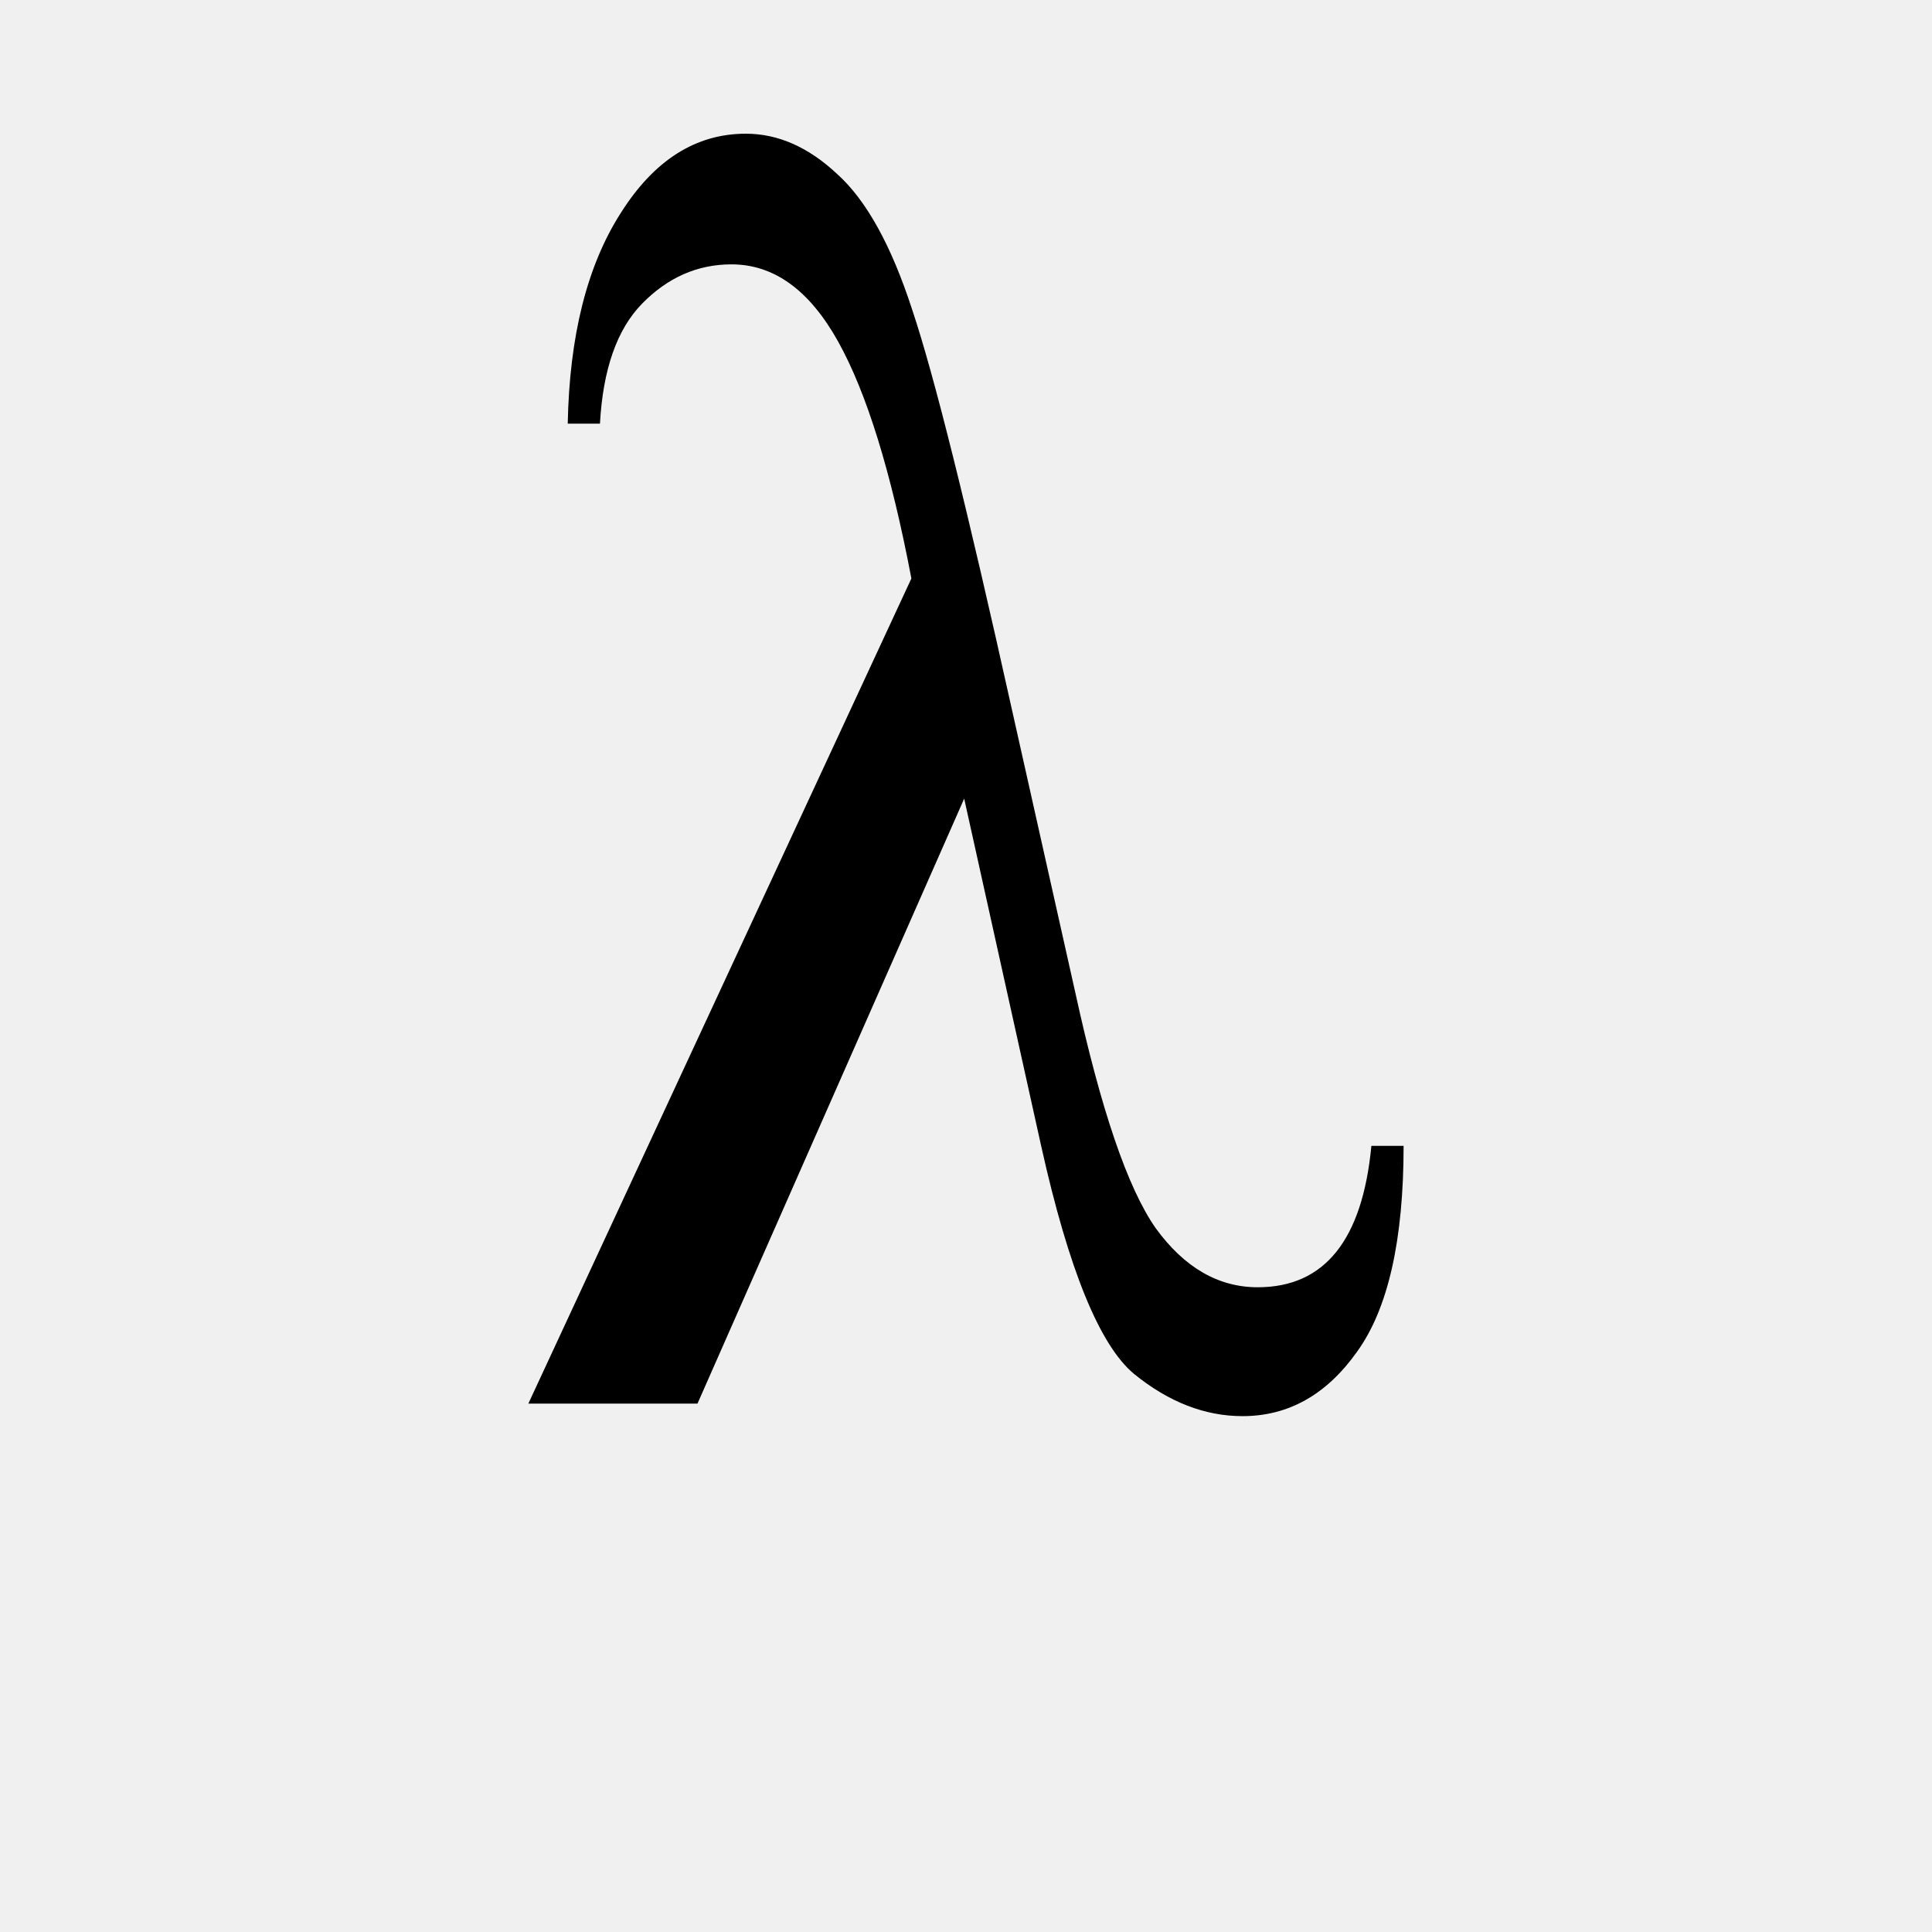
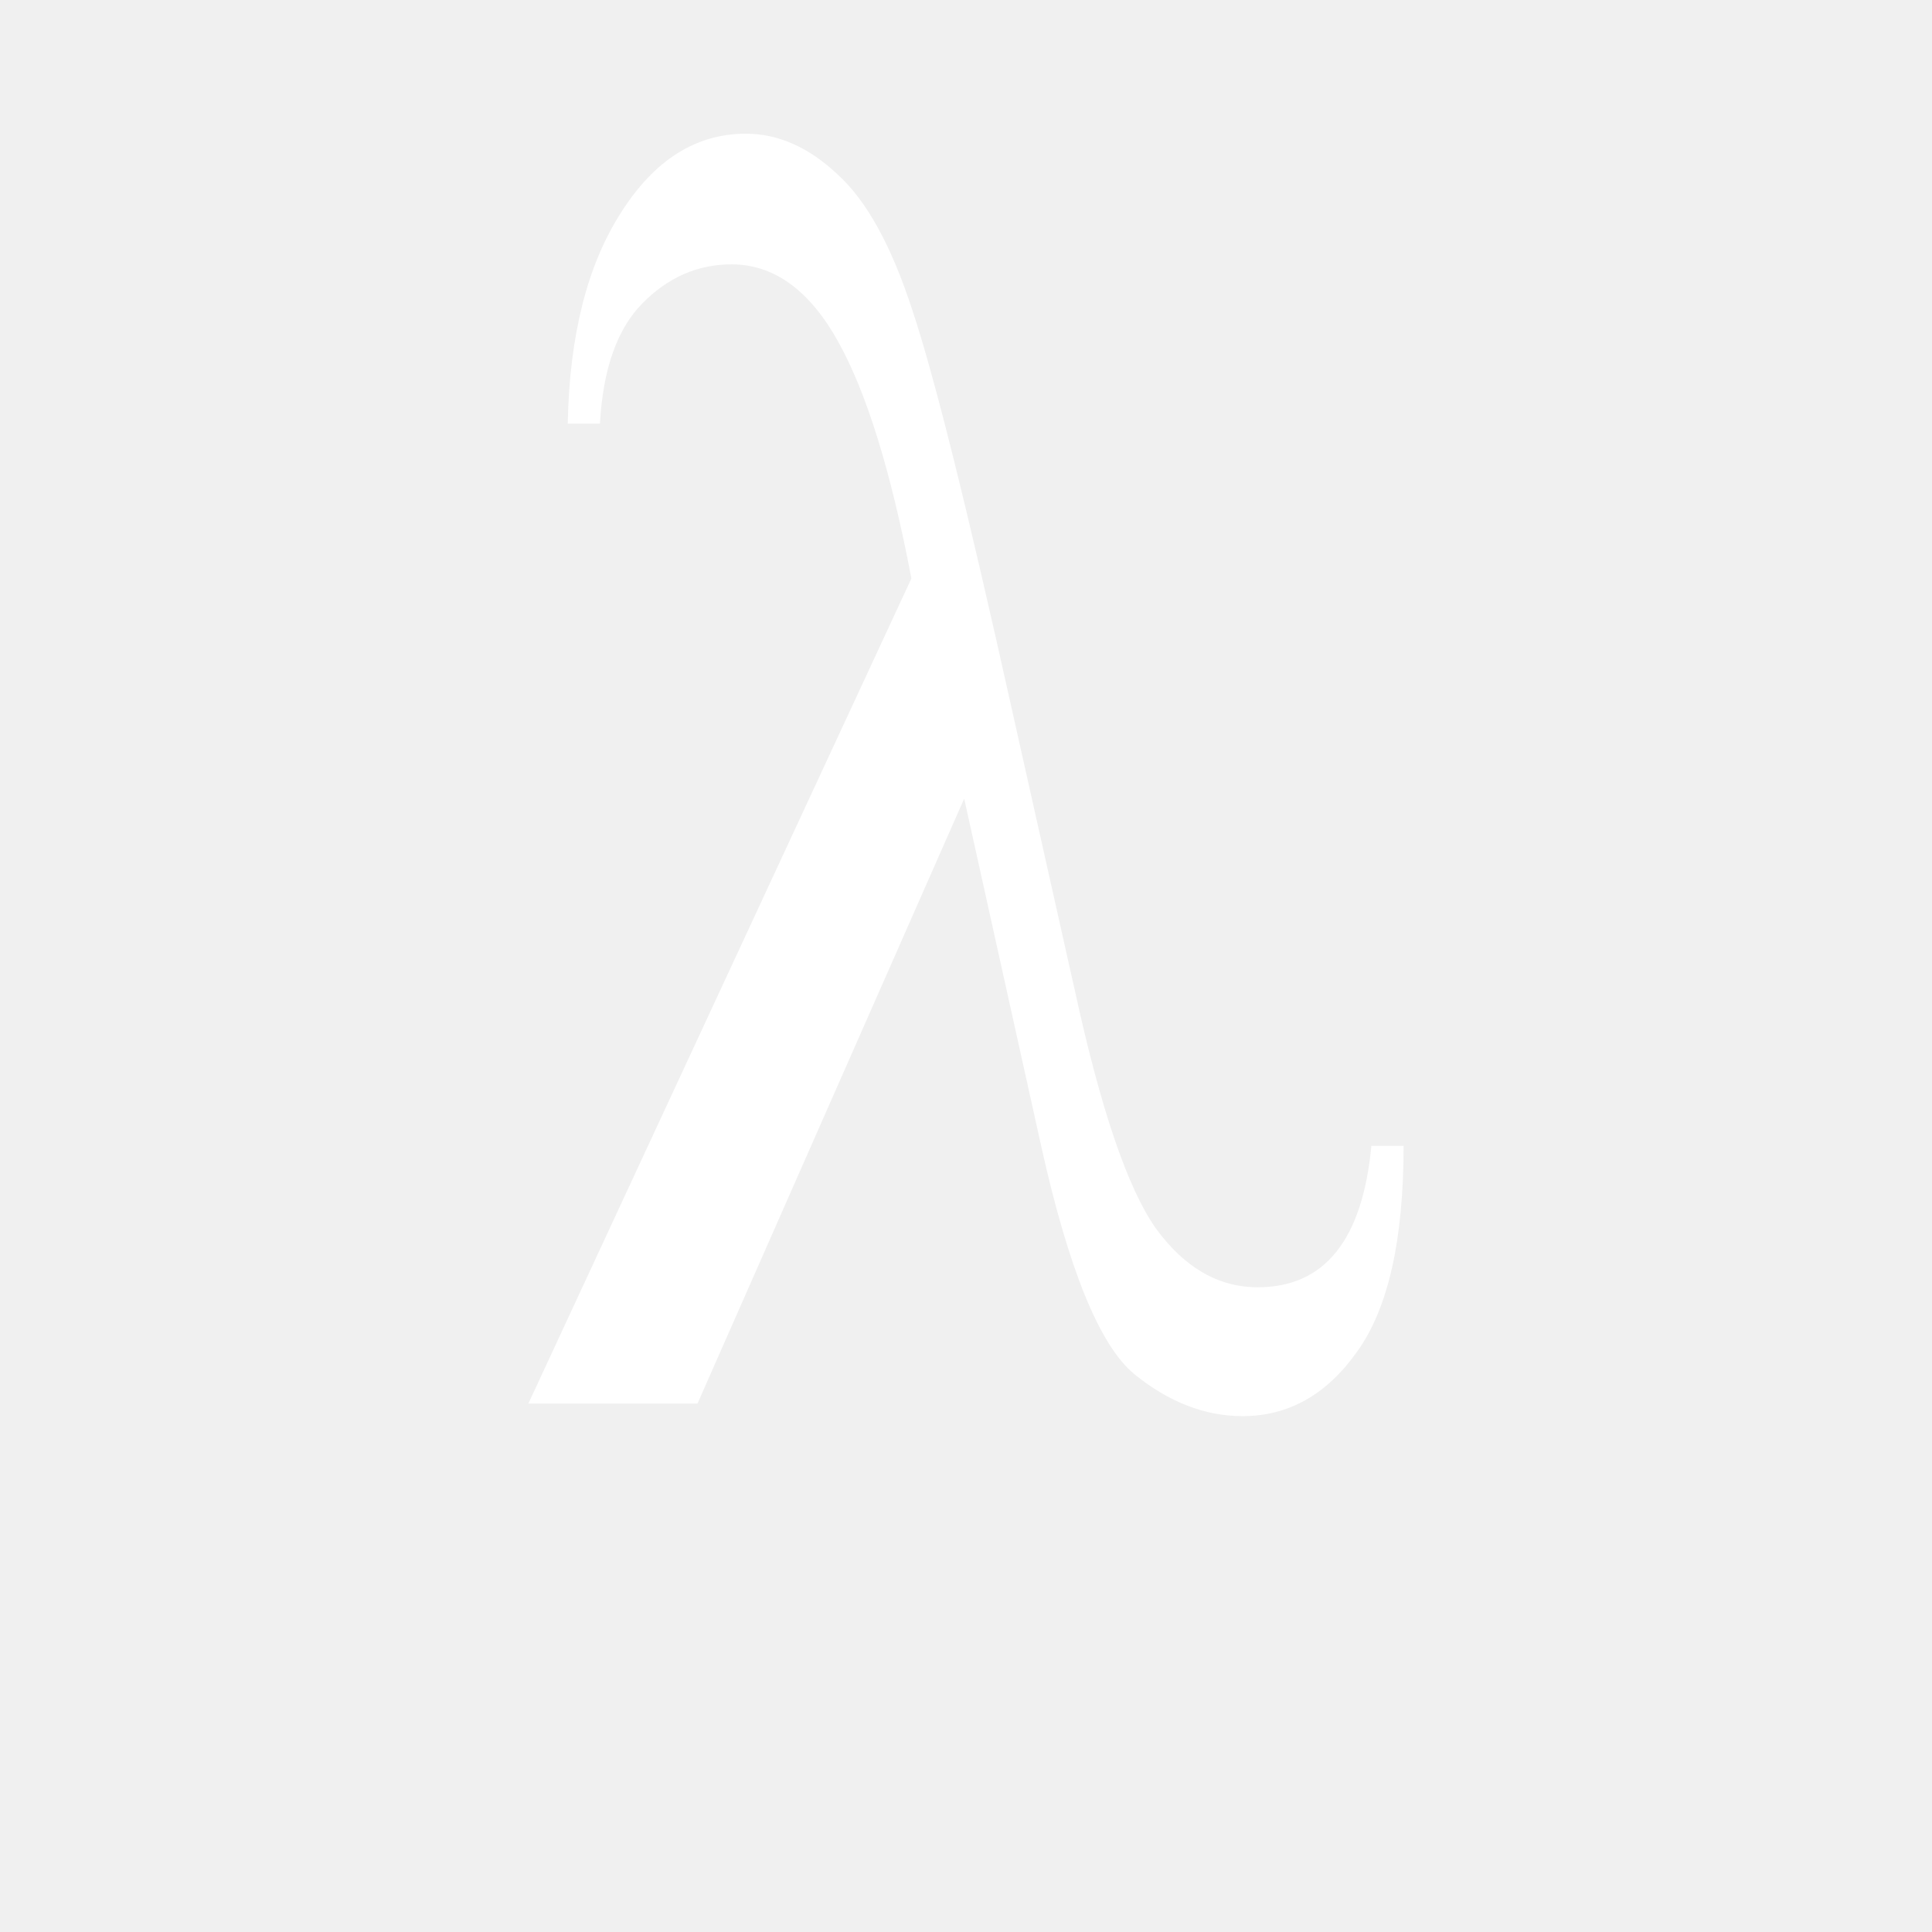
<svg xmlns="http://www.w3.org/2000/svg" width="400" height="400" version="1.1">
-   <path d="m283.93 237.24h6.67q0 29.275-9.635 42.616-9.45 13.34-23.717 13.34-11.673 0-22.42-8.709-10.746-8.894-19.269-47.248l-15.935-71.891-55.215 125.25h-35.019l79.302-170.83q-6.3-33.166-15.193-49.101-8.894-15.934-22.048-15.934-10.561 0-18.528 8.152-7.782 7.967-8.709 24.828h-6.67q0.528-27.237 10.932-43.542 10.376-16.49 25.94-16.49 10.005 0 18.899 8.338 9.079 8.153 15.564 28.163 6.67 19.826 20.567 82.452l13.155 58.735q7.967 36.501 16.676 48.915 8.893 12.229 21.122 12.229 20.751 0 23.531-29.275z" />
+   <path fill="white" d="m283.93 237.24h6.67q0 29.275-9.635 42.616-9.45 13.34-23.717 13.34-11.673 0-22.42-8.709-10.746-8.894-19.269-47.248l-15.935-71.891-55.215 125.25h-35.019l79.302-170.83q-6.3-33.166-15.193-49.101-8.894-15.934-22.048-15.934-10.561 0-18.528 8.152-7.782 7.967-8.709 24.828h-6.67q0.528-27.237 10.932-43.542 10.376-16.49 25.94-16.49 10.005 0 18.899 8.338 9.079 8.153 15.564 28.163 6.67 19.826 20.567 82.452l13.155 58.735q7.967 36.501 16.676 48.915 8.893 12.229 21.122 12.229 20.751 0 23.531-29.275z" />
</svg>
